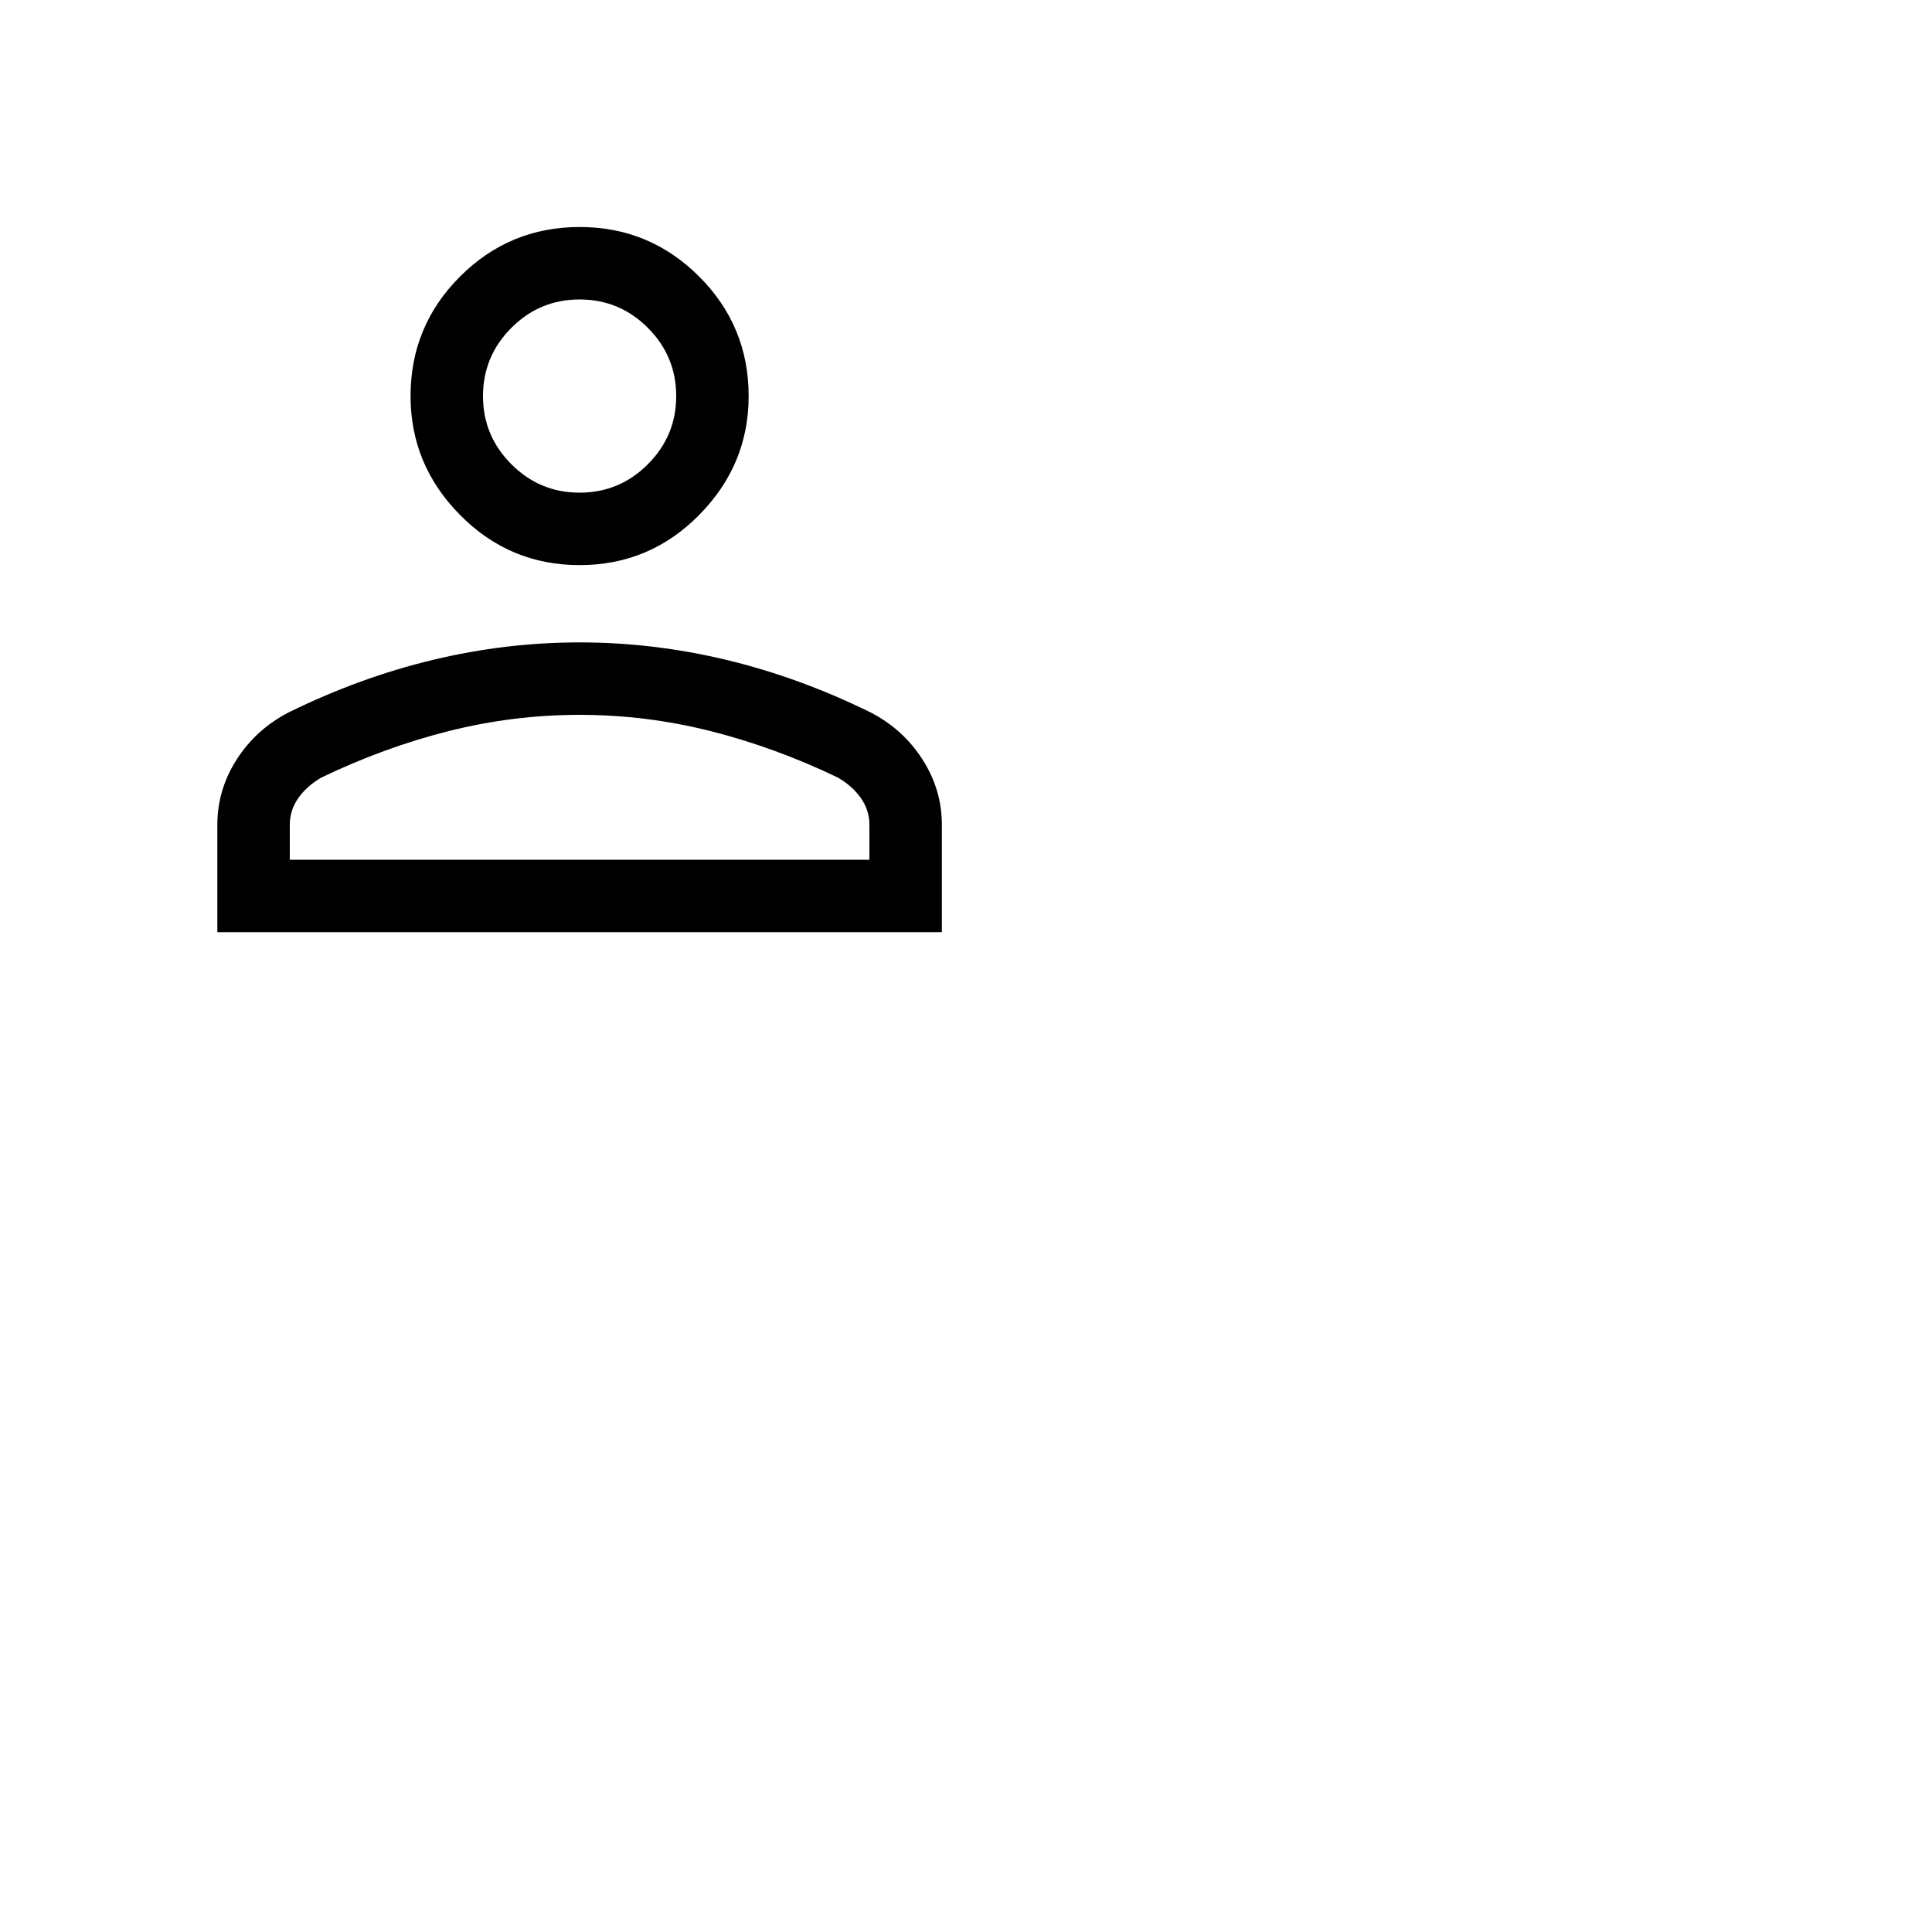
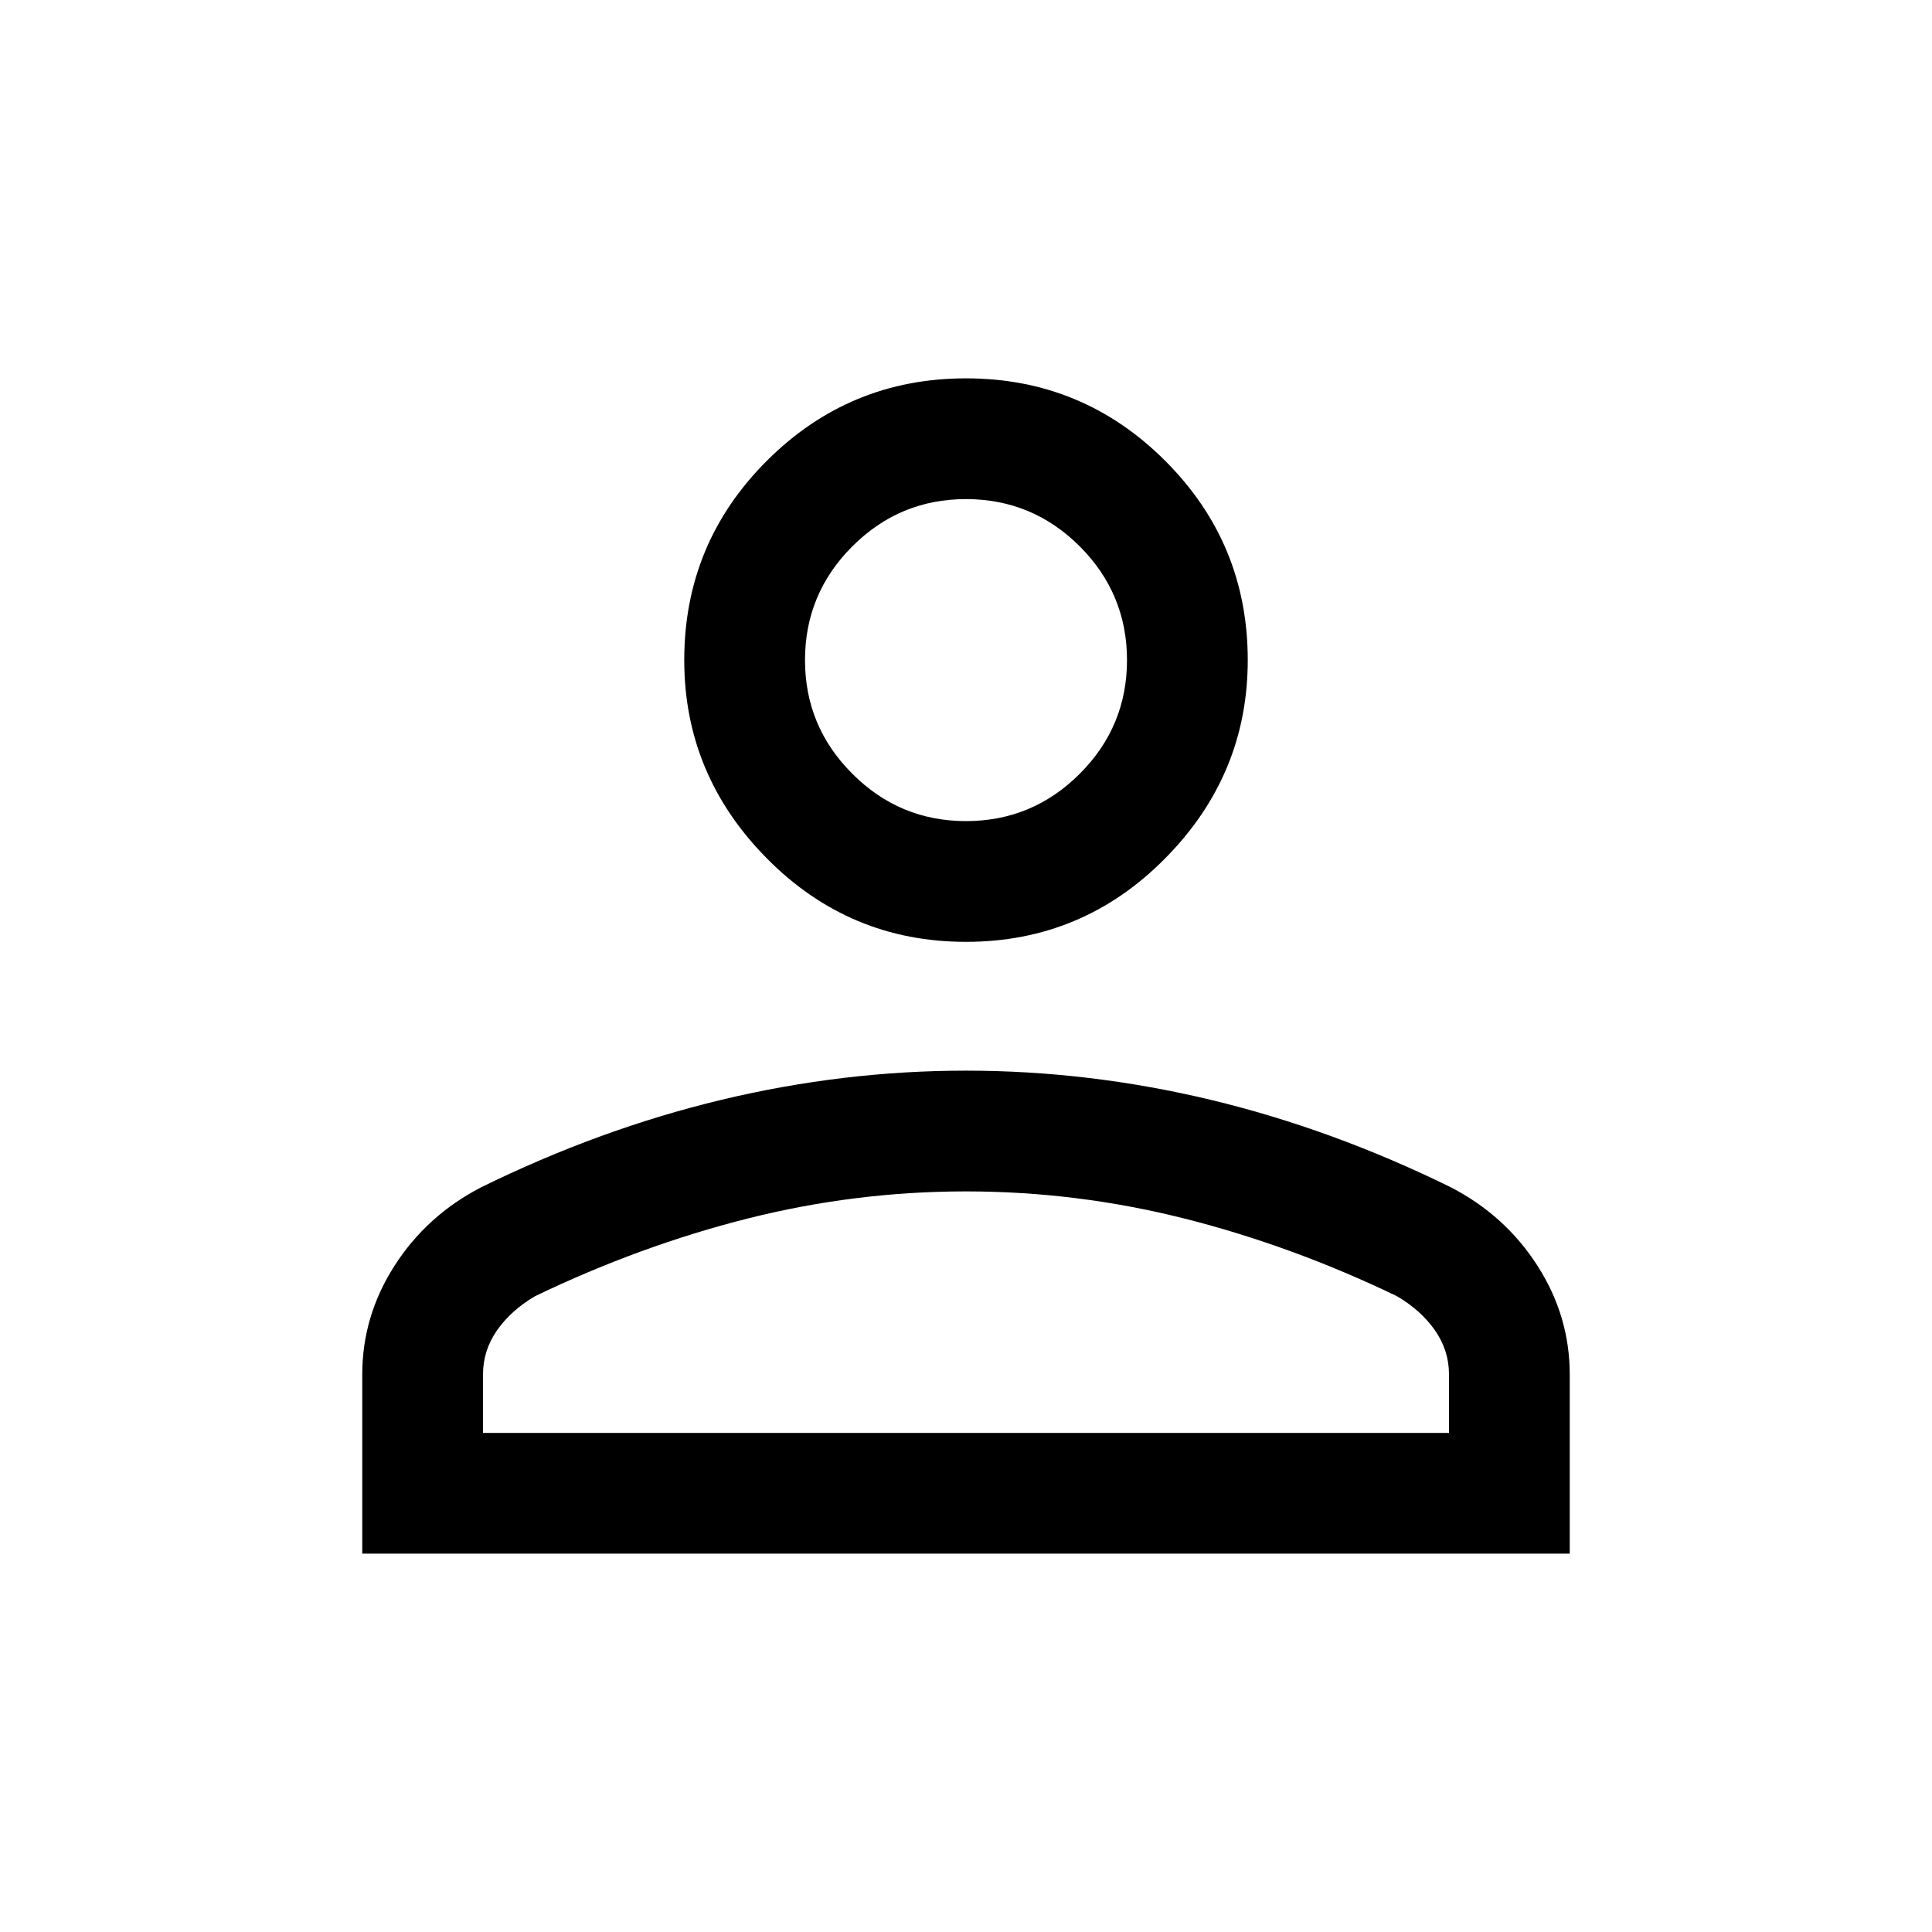
- <svg xmlns="http://www.w3.org/2000/svg" height="40" width="40">
+ <svg xmlns="http://www.w3.org/2000/svg" height="24" width="24">
  <path d="M12 11.7q-1.45 0-2.475-1.038Q8.5 9.625 8.5 8.2q0-1.45 1.025-2.475Q10.55 4.7 12 4.7q1.45 0 2.475 1.025Q15.5 6.75 15.5 8.2q0 1.425-1.025 2.462Q13.45 11.7 12 11.7Zm-7.5 7.6v-2.225q0-.725.4-1.35.4-.625 1.075-.975 1.475-.725 2.988-1.088Q10.475 13.3 12 13.3t3.038.362q1.512.363 2.987 1.088.675.35 1.075.975.4.625.4 1.35V19.3ZM6 17.8h12v-.725q0-.3-.175-.55-.175-.25-.475-.425-1.3-.625-2.637-.963Q13.375 14.8 12 14.8t-2.713.337q-1.337.338-2.637.963-.3.175-.475.425t-.175.55Zm6-7.6q.825 0 1.413-.588Q14 9.025 14 8.2t-.587-1.413Q12.825 6.2 12 6.2q-.825 0-1.412.587Q10 7.375 10 8.2q0 .825.588 1.412.587.588 1.412.588Zm0-2Zm0 9.6Z" />
</svg>
